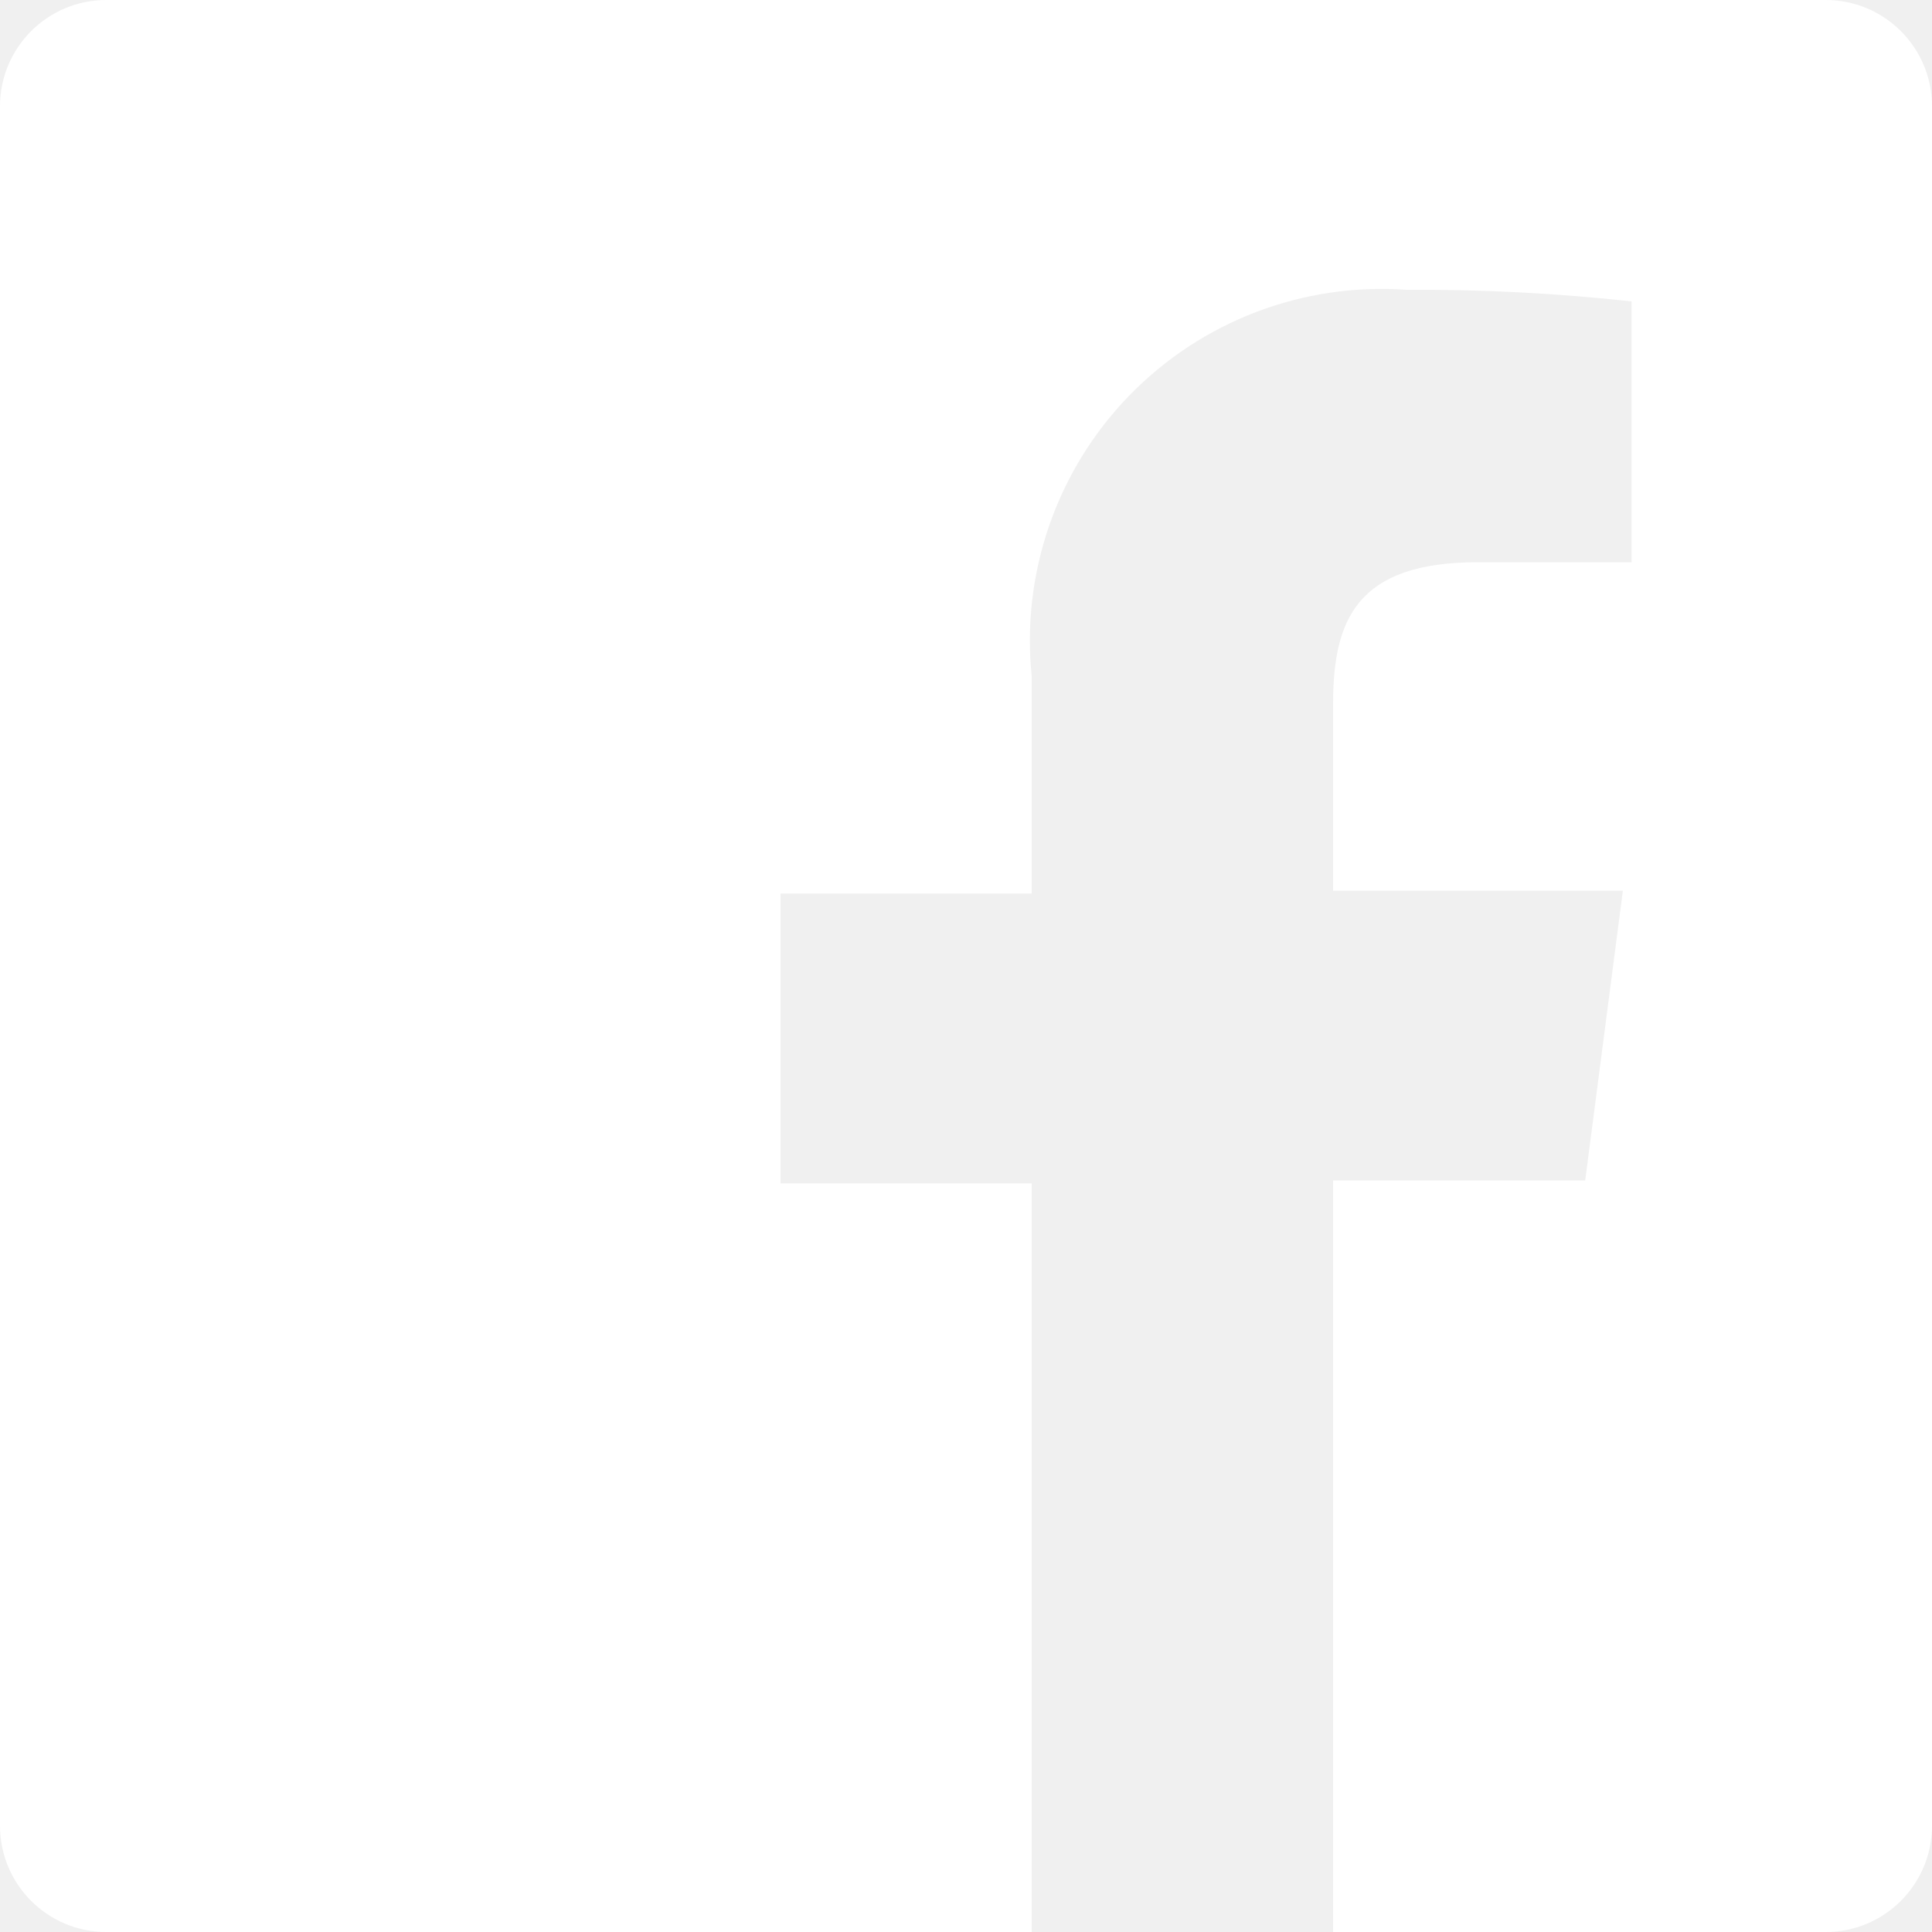
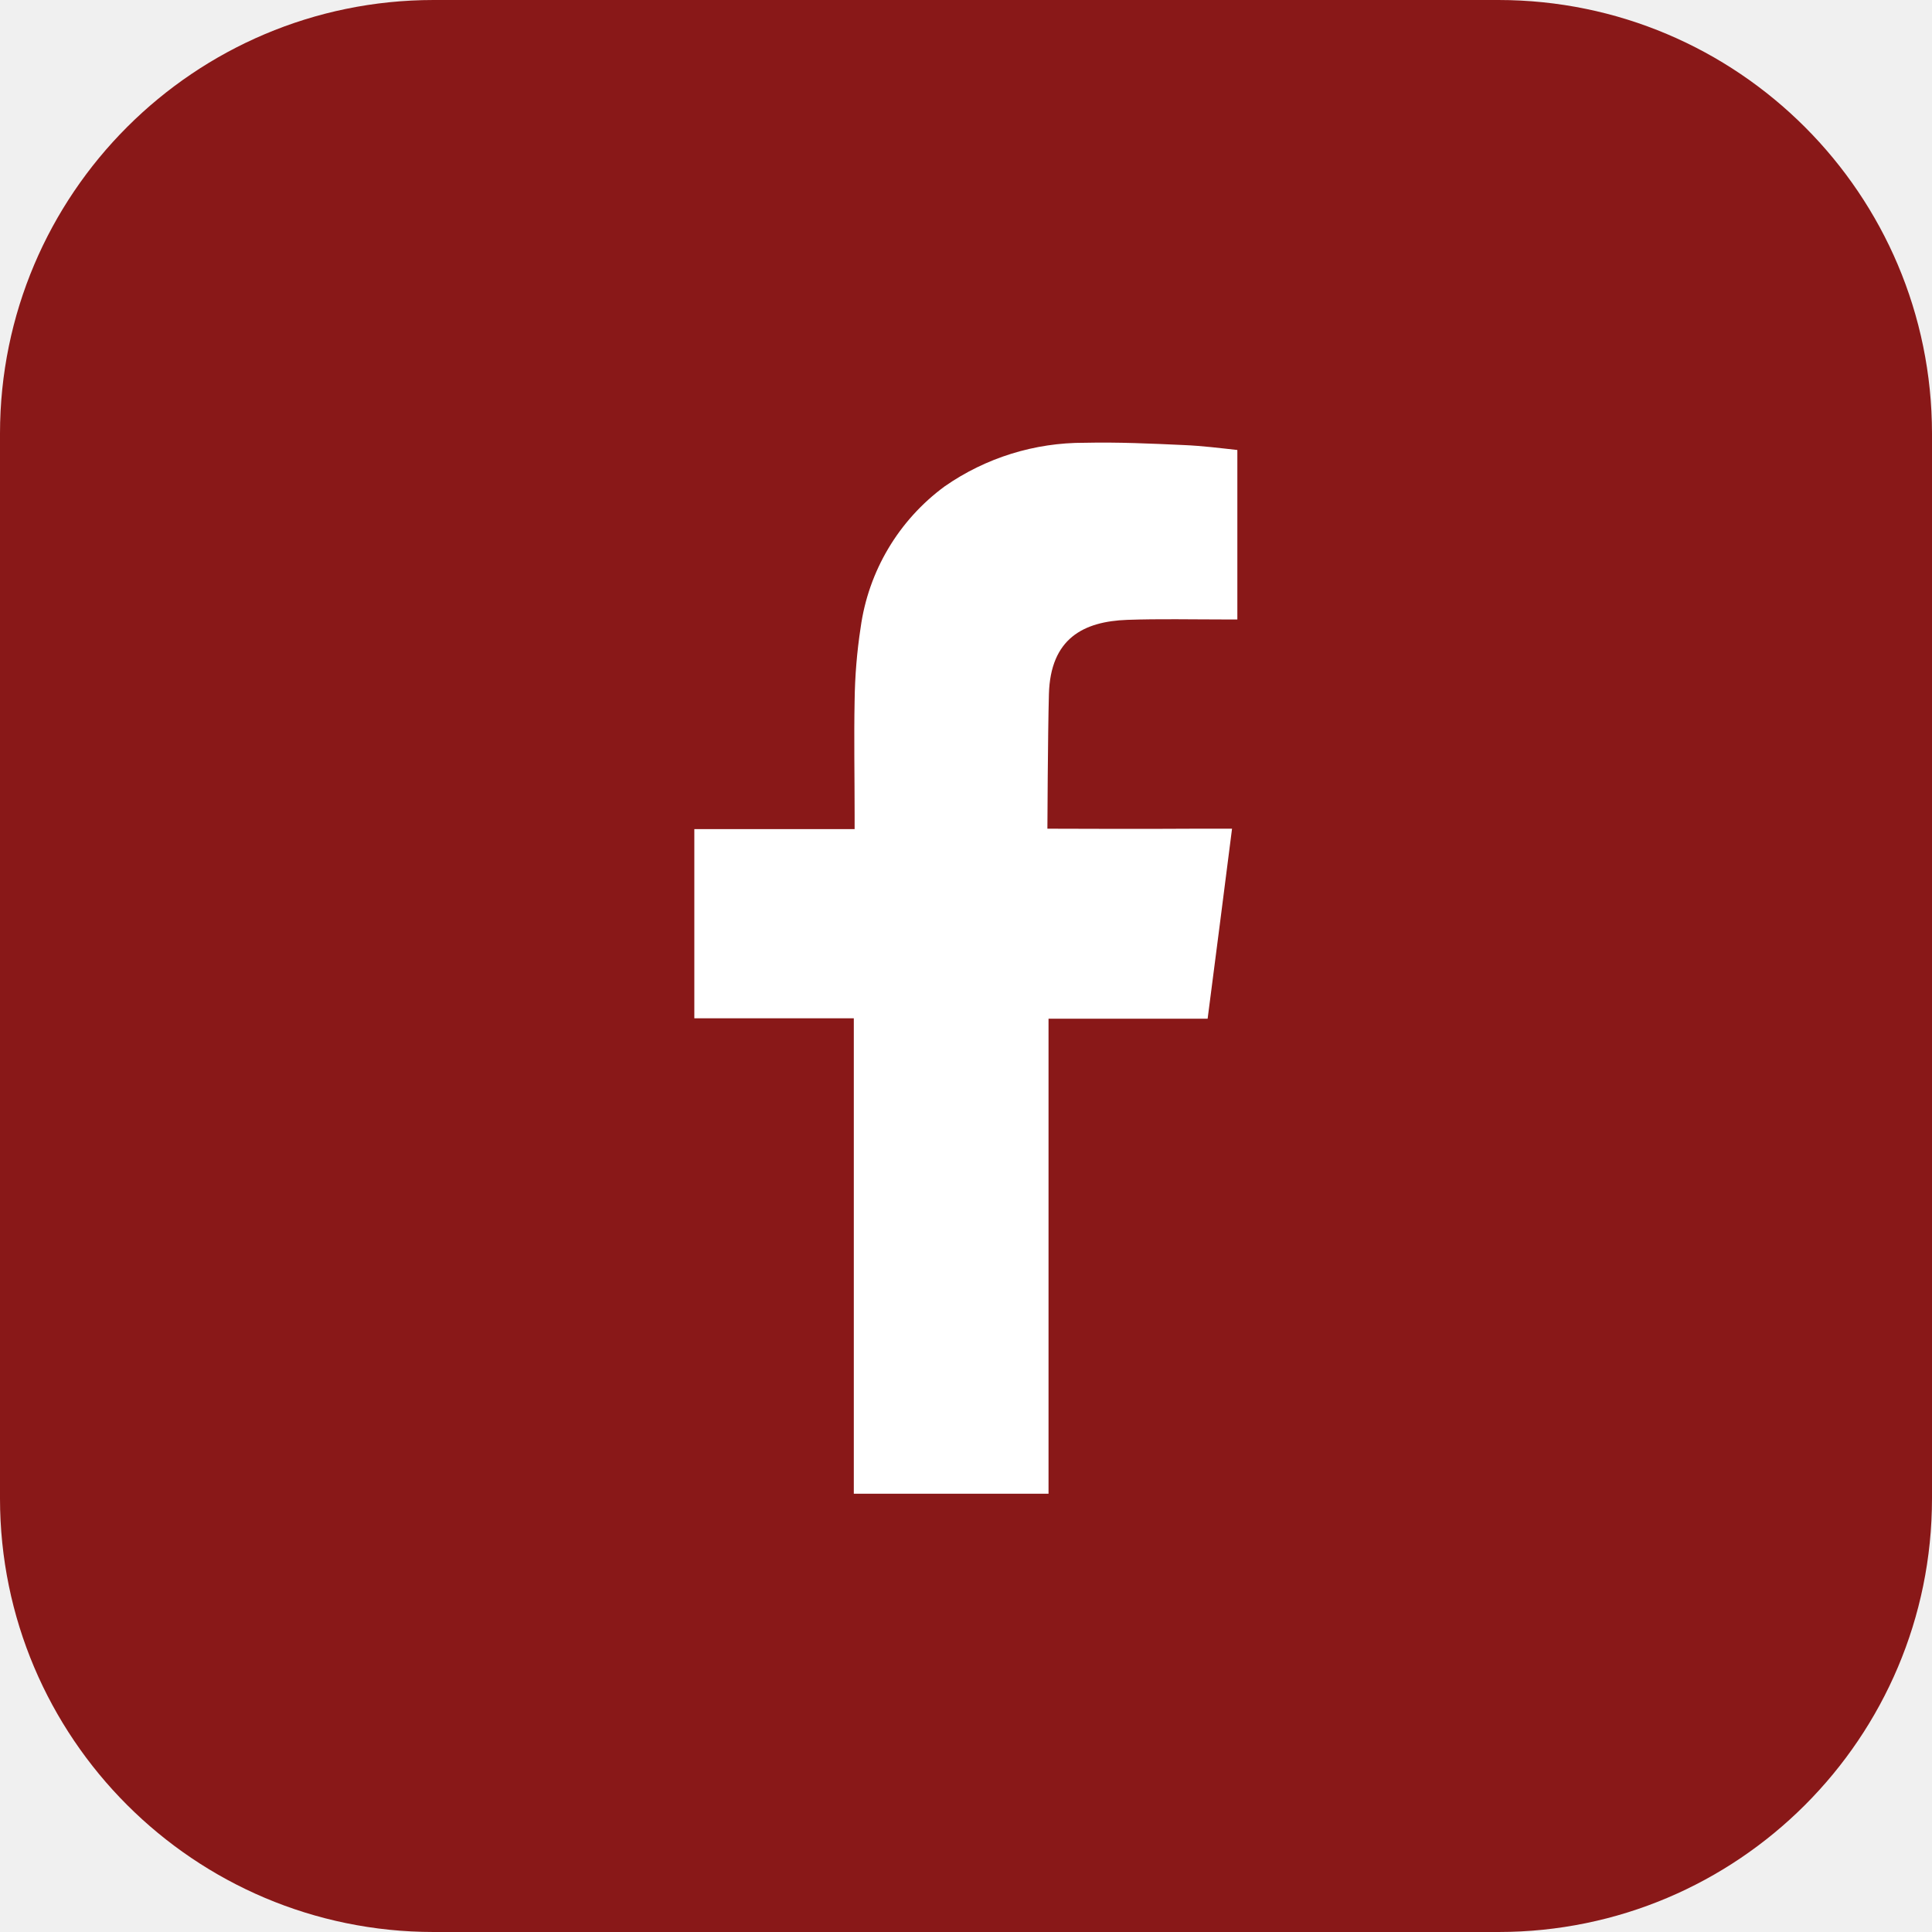
- <svg xmlns="http://www.w3.org/2000/svg" width="48" height="48" viewBox="0 0 48 48">
+ <svg xmlns="http://www.w3.org/2000/svg" width="60" height="60" viewBox="0 0 60 60">
  <defs>
-     <style>.a{fill:#fff;}</style>
+     <style>.a{fill:#891818;}.b{fill:#fff;fill-rule:evenodd;}</style>
  </defs>
-   <path class="a" d="M47.36,2H4.64A2.64,2.64,0,0,0,2,4.64V47.36A2.64,2.64,0,0,0,4.64,50H27.632V31.4h-6.24V24.2h6.24V18.8a8.736,8.736,0,0,1,9.312-9.6,48.625,48.625,0,0,1,5.592.288v6.48H38.72c-3.024,0-3.6,1.44-3.6,3.528v4.632h7.2l-.936,7.2H35.12V50H47.36A2.64,2.64,0,0,0,50,47.36V4.64A2.64,2.64,0,0,0,47.36,2Z" transform="translate(-2 -2)" />
+   <path class="a" d="M60,46.535A13.466,13.466,0,0,1,46.535,60H13.465A13.473,13.473,0,0,1,0,46.535V13.465A13.473,13.473,0,0,1,13.465,0h33.07A13.473,13.473,0,0,1,60,13.465Z" />
+   <path class="b" d="M197.049,123.451c1-.035,2-.012,3.007-.012h.408v-5.263c-.536-.059-1.1-.13-1.655-.153-1.026-.047-2.051-.094-3.088-.071a7.546,7.546,0,0,0-4.347,1.354,6.551,6.551,0,0,0-2.61,4.392,16.28,16.28,0,0,0-.186,2.261c-.023,1.177,0,2.355,0,3.544v.447H183.6v5.875h4.953V150.59H194.6V135.837h4.941c.256-1.954.5-3.885.758-5.9h-1.107c-1.41.012-4.627,0-4.627,0s.012-2.908.047-4.18C194.66,124.028,195.685,123.5,197.049,123.451Z" transform="translate(-162.037 -104.201)" />
</svg>
